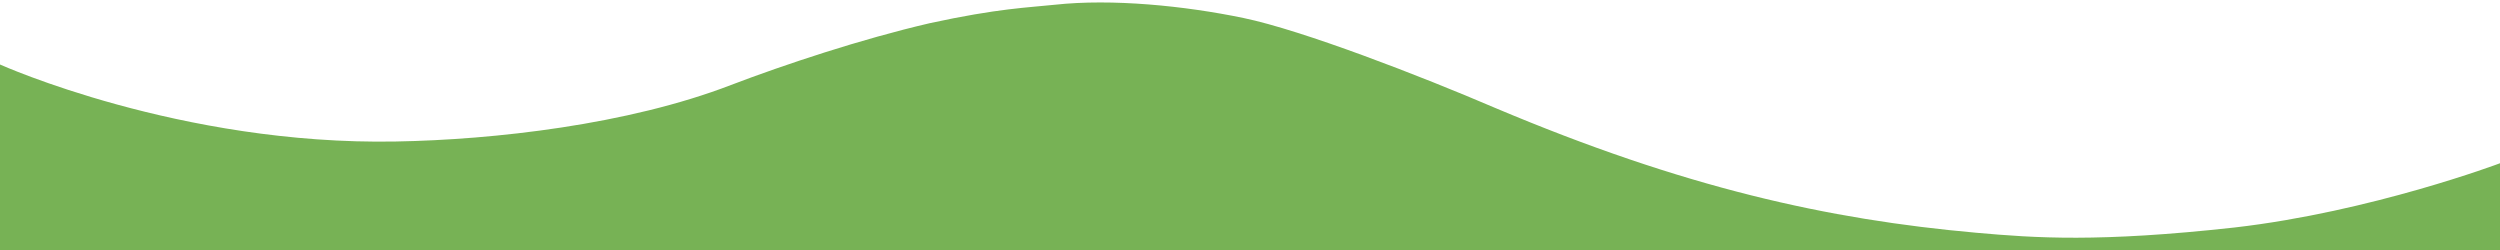
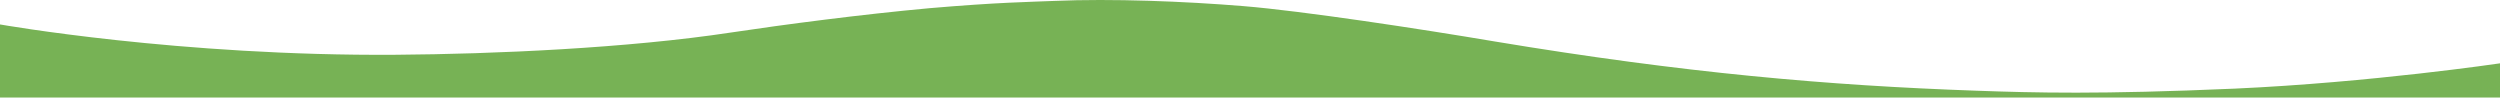
- <svg xmlns="http://www.w3.org/2000/svg" viewBox="0 0 1000 100" preserveAspectRatio="none">
-   <path class="elementor-shape-fill" d="M790.5,93.1c-59.3-5.3-116.8-18-192.6-50c-29.6-12.7-76.9-31-100.5-35.9c-23.6-4.9-52.6-7.8-75.5-5.3  c-10.2,1.1-22.6,1.4-50.1,7.4c-27.2,6.3-58.2,16.6-79.4,24.7c-41.3,15.9-94.9,21.9-134,22.6C72,58.2,0,25.8,0,25.8V100h1000V65.3  c0,0-51.5,19.4-106.2,25.7C839.5,97,814.1,95.2,790.5,93.1z" fill="#77B255" />
+ <svg xmlns="http://www.w3.org/2000/svg" width="1000" height="39" viewBox="0 0 1000 39" fill="none">
+   <path d="M790.5 36.282C731.2 34.195 673.7 29.192 597.9 16.588C568.3 11.586 521 4.378 497.4 2.448C473.8 0.518 444.8 -0.624 421.9 0.361C411.7 0.794 399.3 0.912 371.8 3.275C344.6 5.757 313.6 9.814 292.4 13.004C251.1 19.267 197.5 21.63 158.4 21.906C72 22.536 0 9.774 0 9.774V39H1000V25.332C1000 25.332 948.5 32.974 893.8 35.455C839.5 37.818 814.1 37.109 790.5 36.282Z" fill="#77B255" />
</svg>
